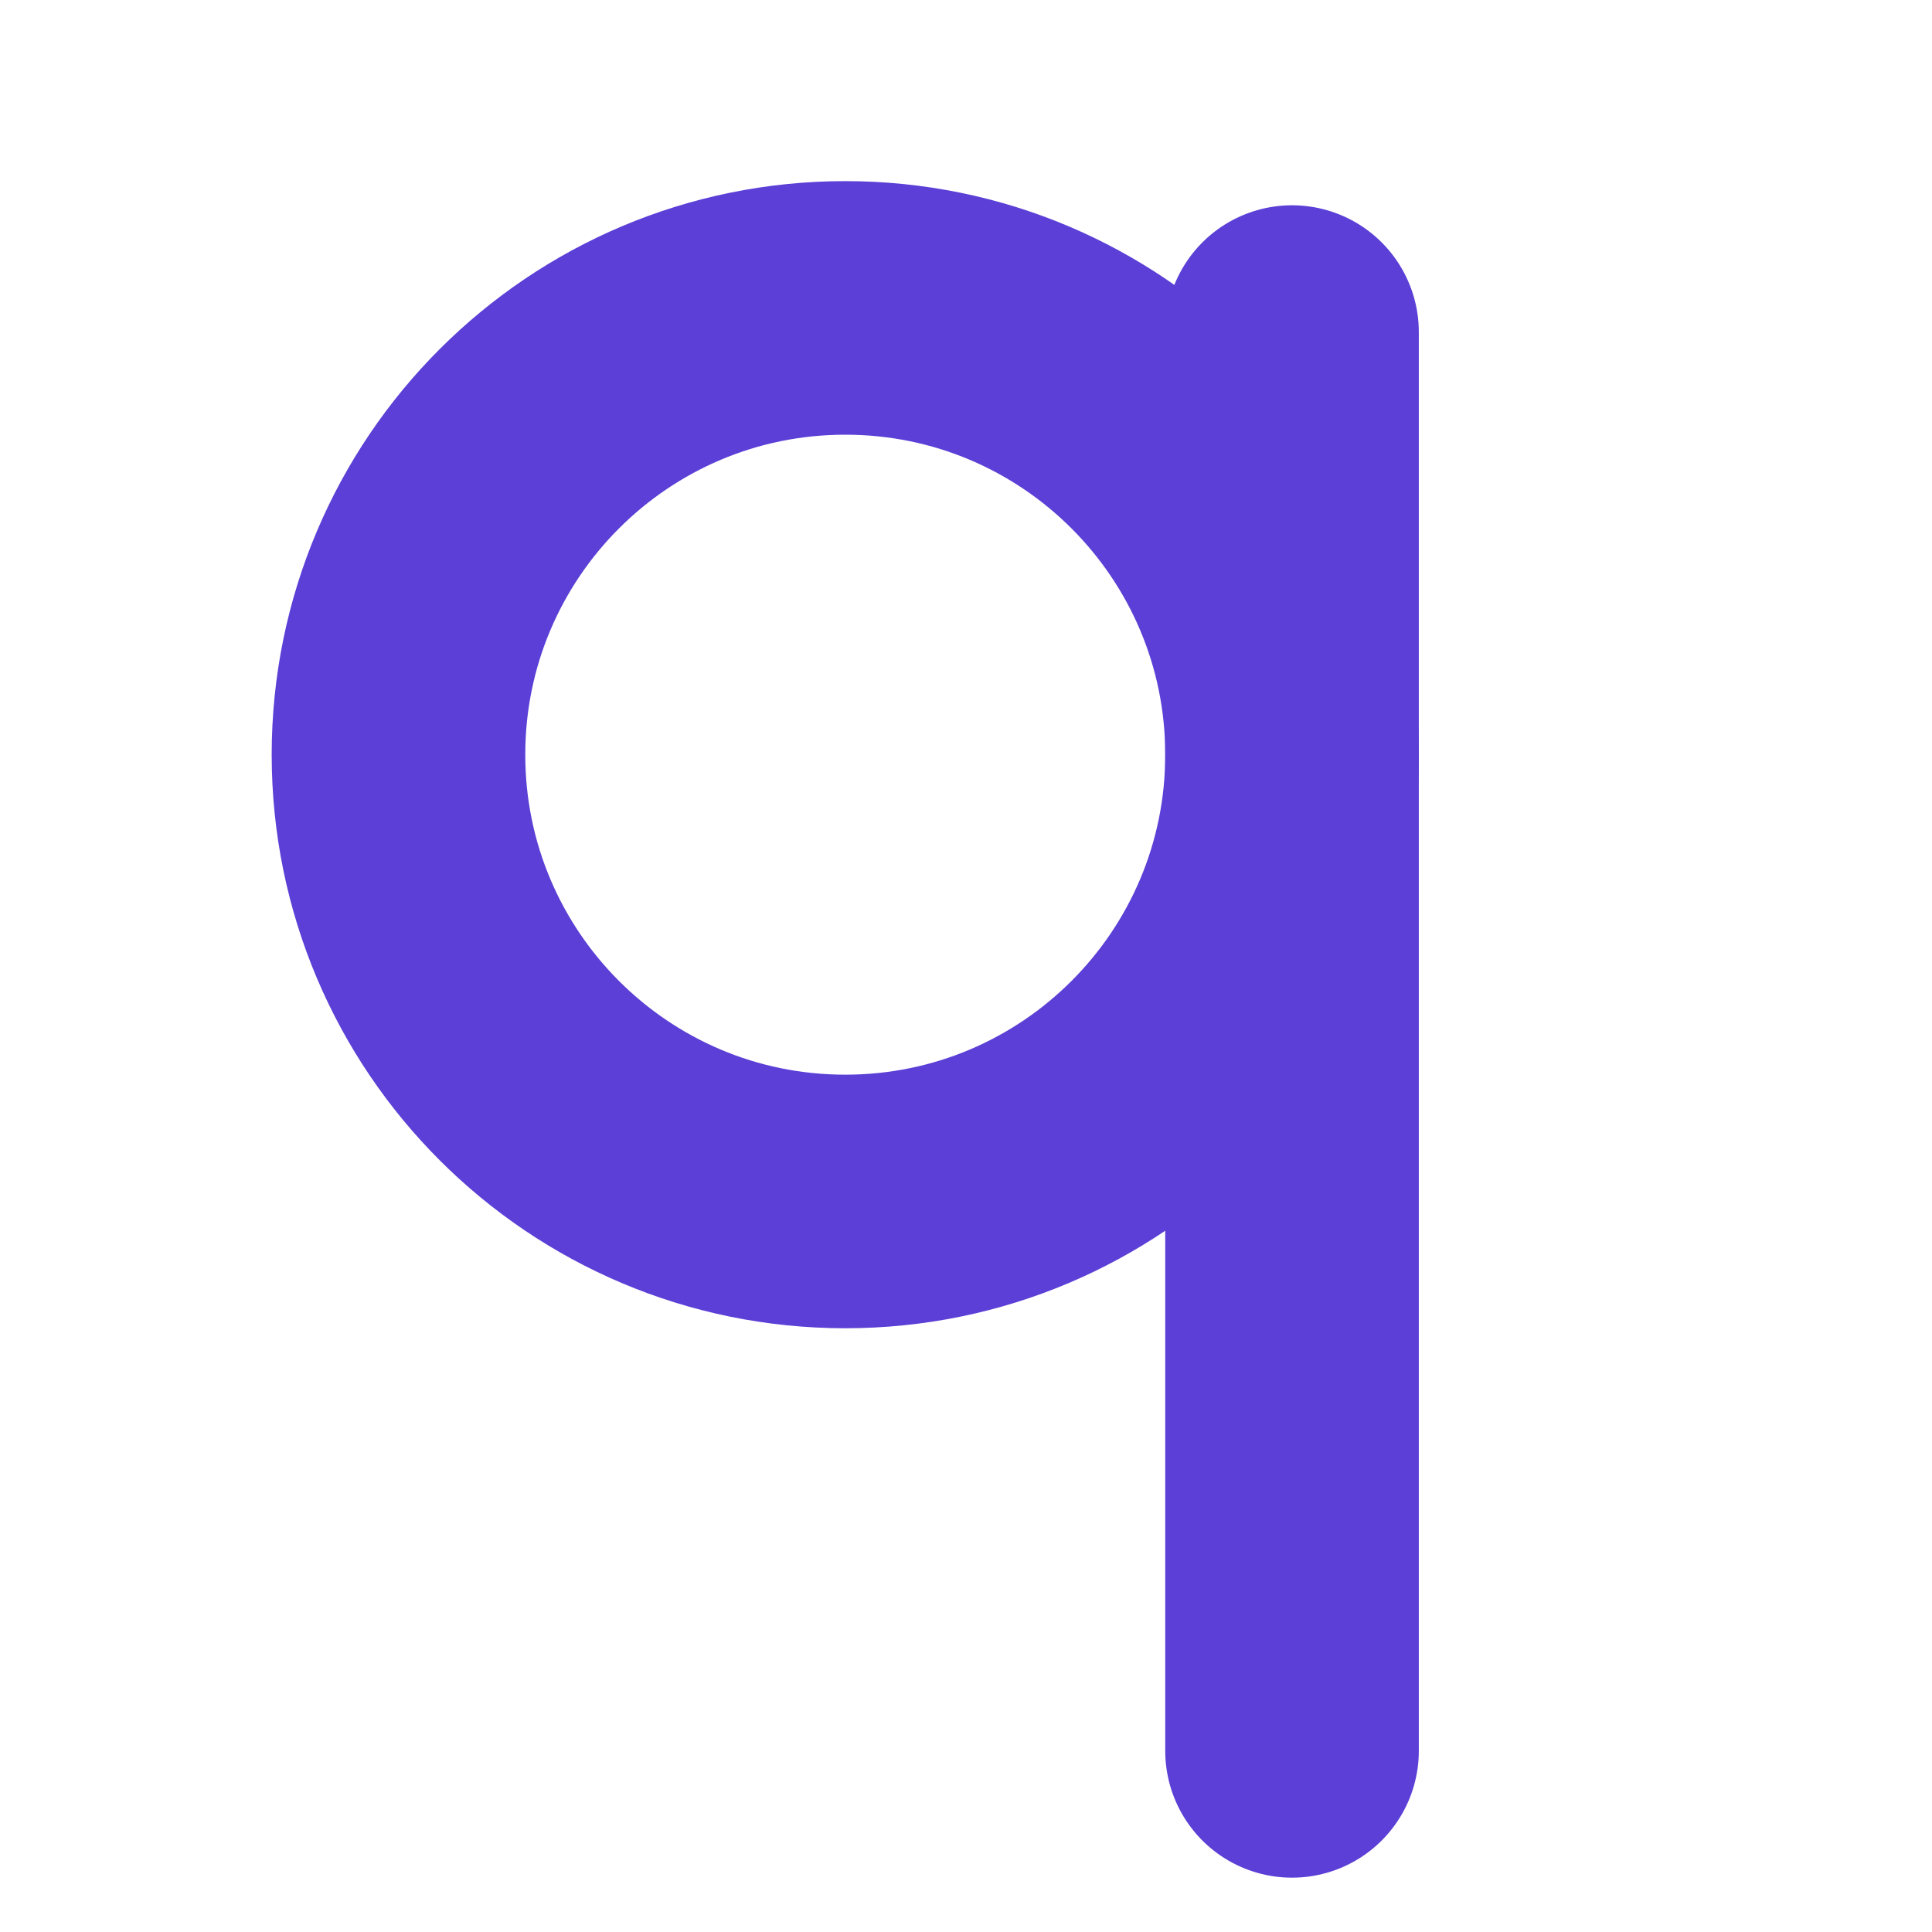
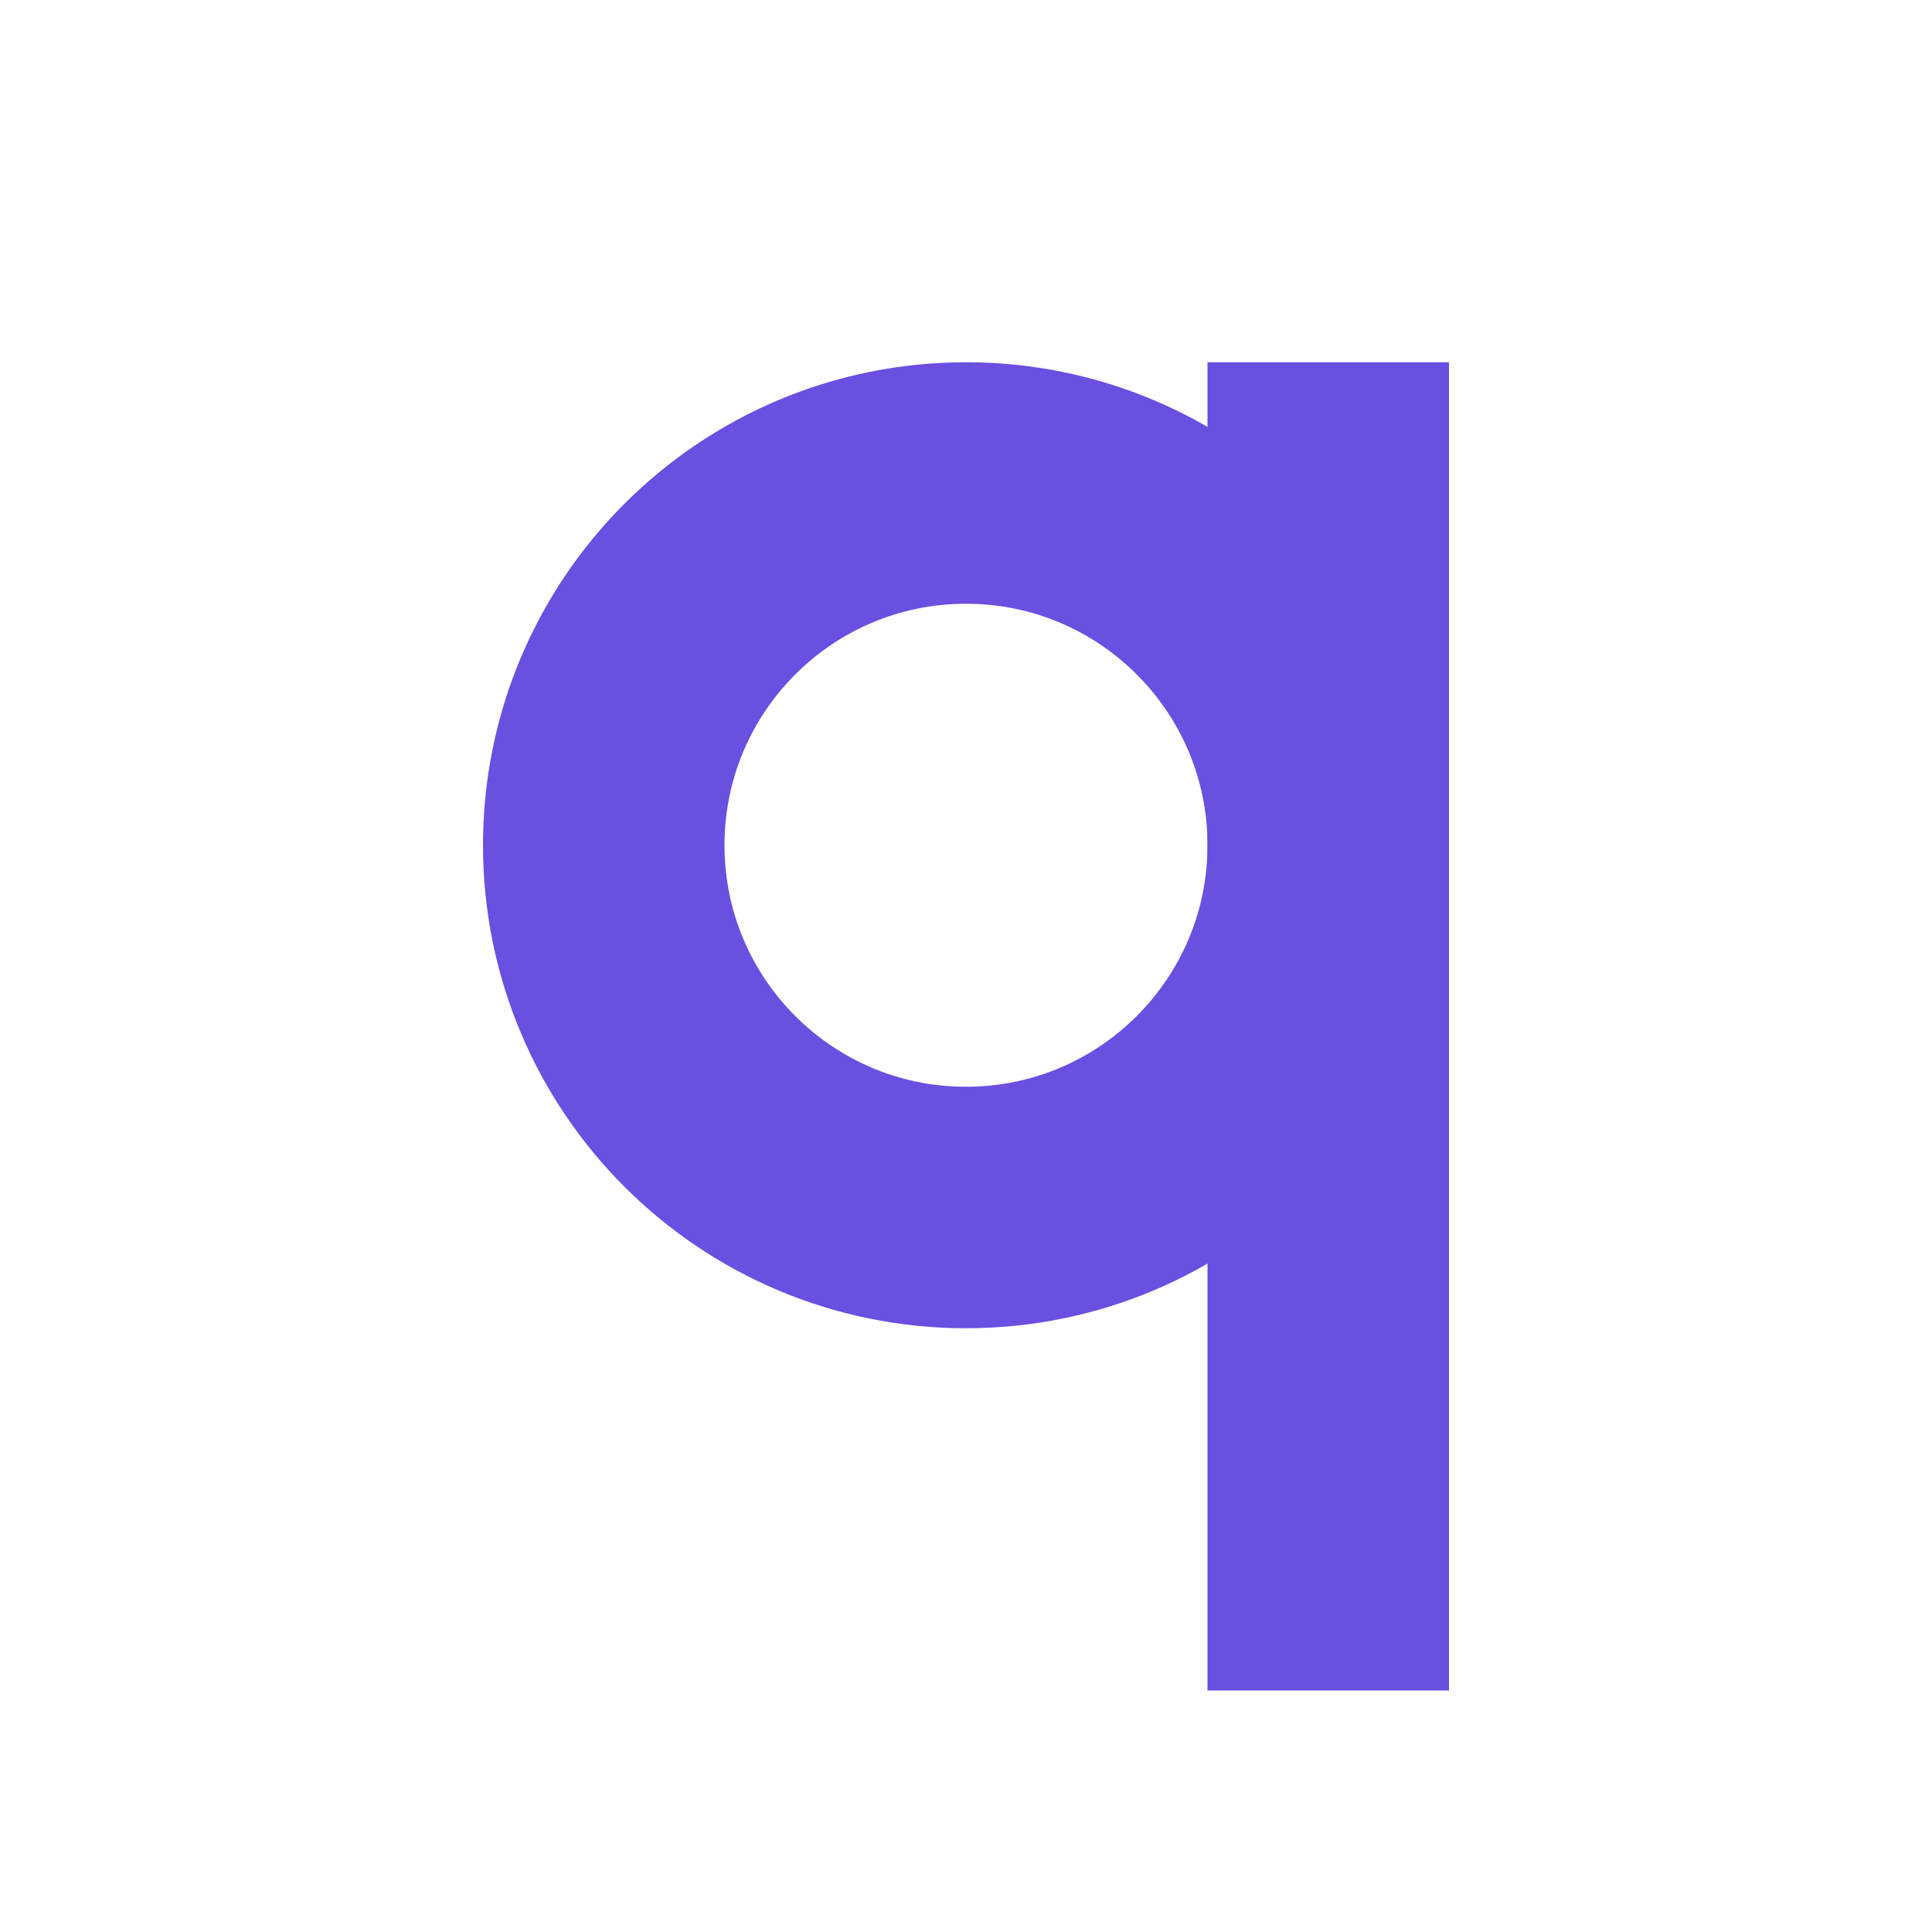
<svg xmlns="http://www.w3.org/2000/svg" width="16" height="16" viewBox="0 0 32 32">
-   <g fill="none" stroke="#5b3fd6" stroke-width="4.2" stroke-linecap="round">
-     <circle cx="14" cy="12.5" r="7.4" />
-     <path d="M21.4 5.5V29" />
+   <g fill="none" stroke="#6a4fe0" stroke-width="4">
+     <circle cx="16" cy="14" r="6" />
+     <path d="M22 6V28" />
  </g>
</svg>
